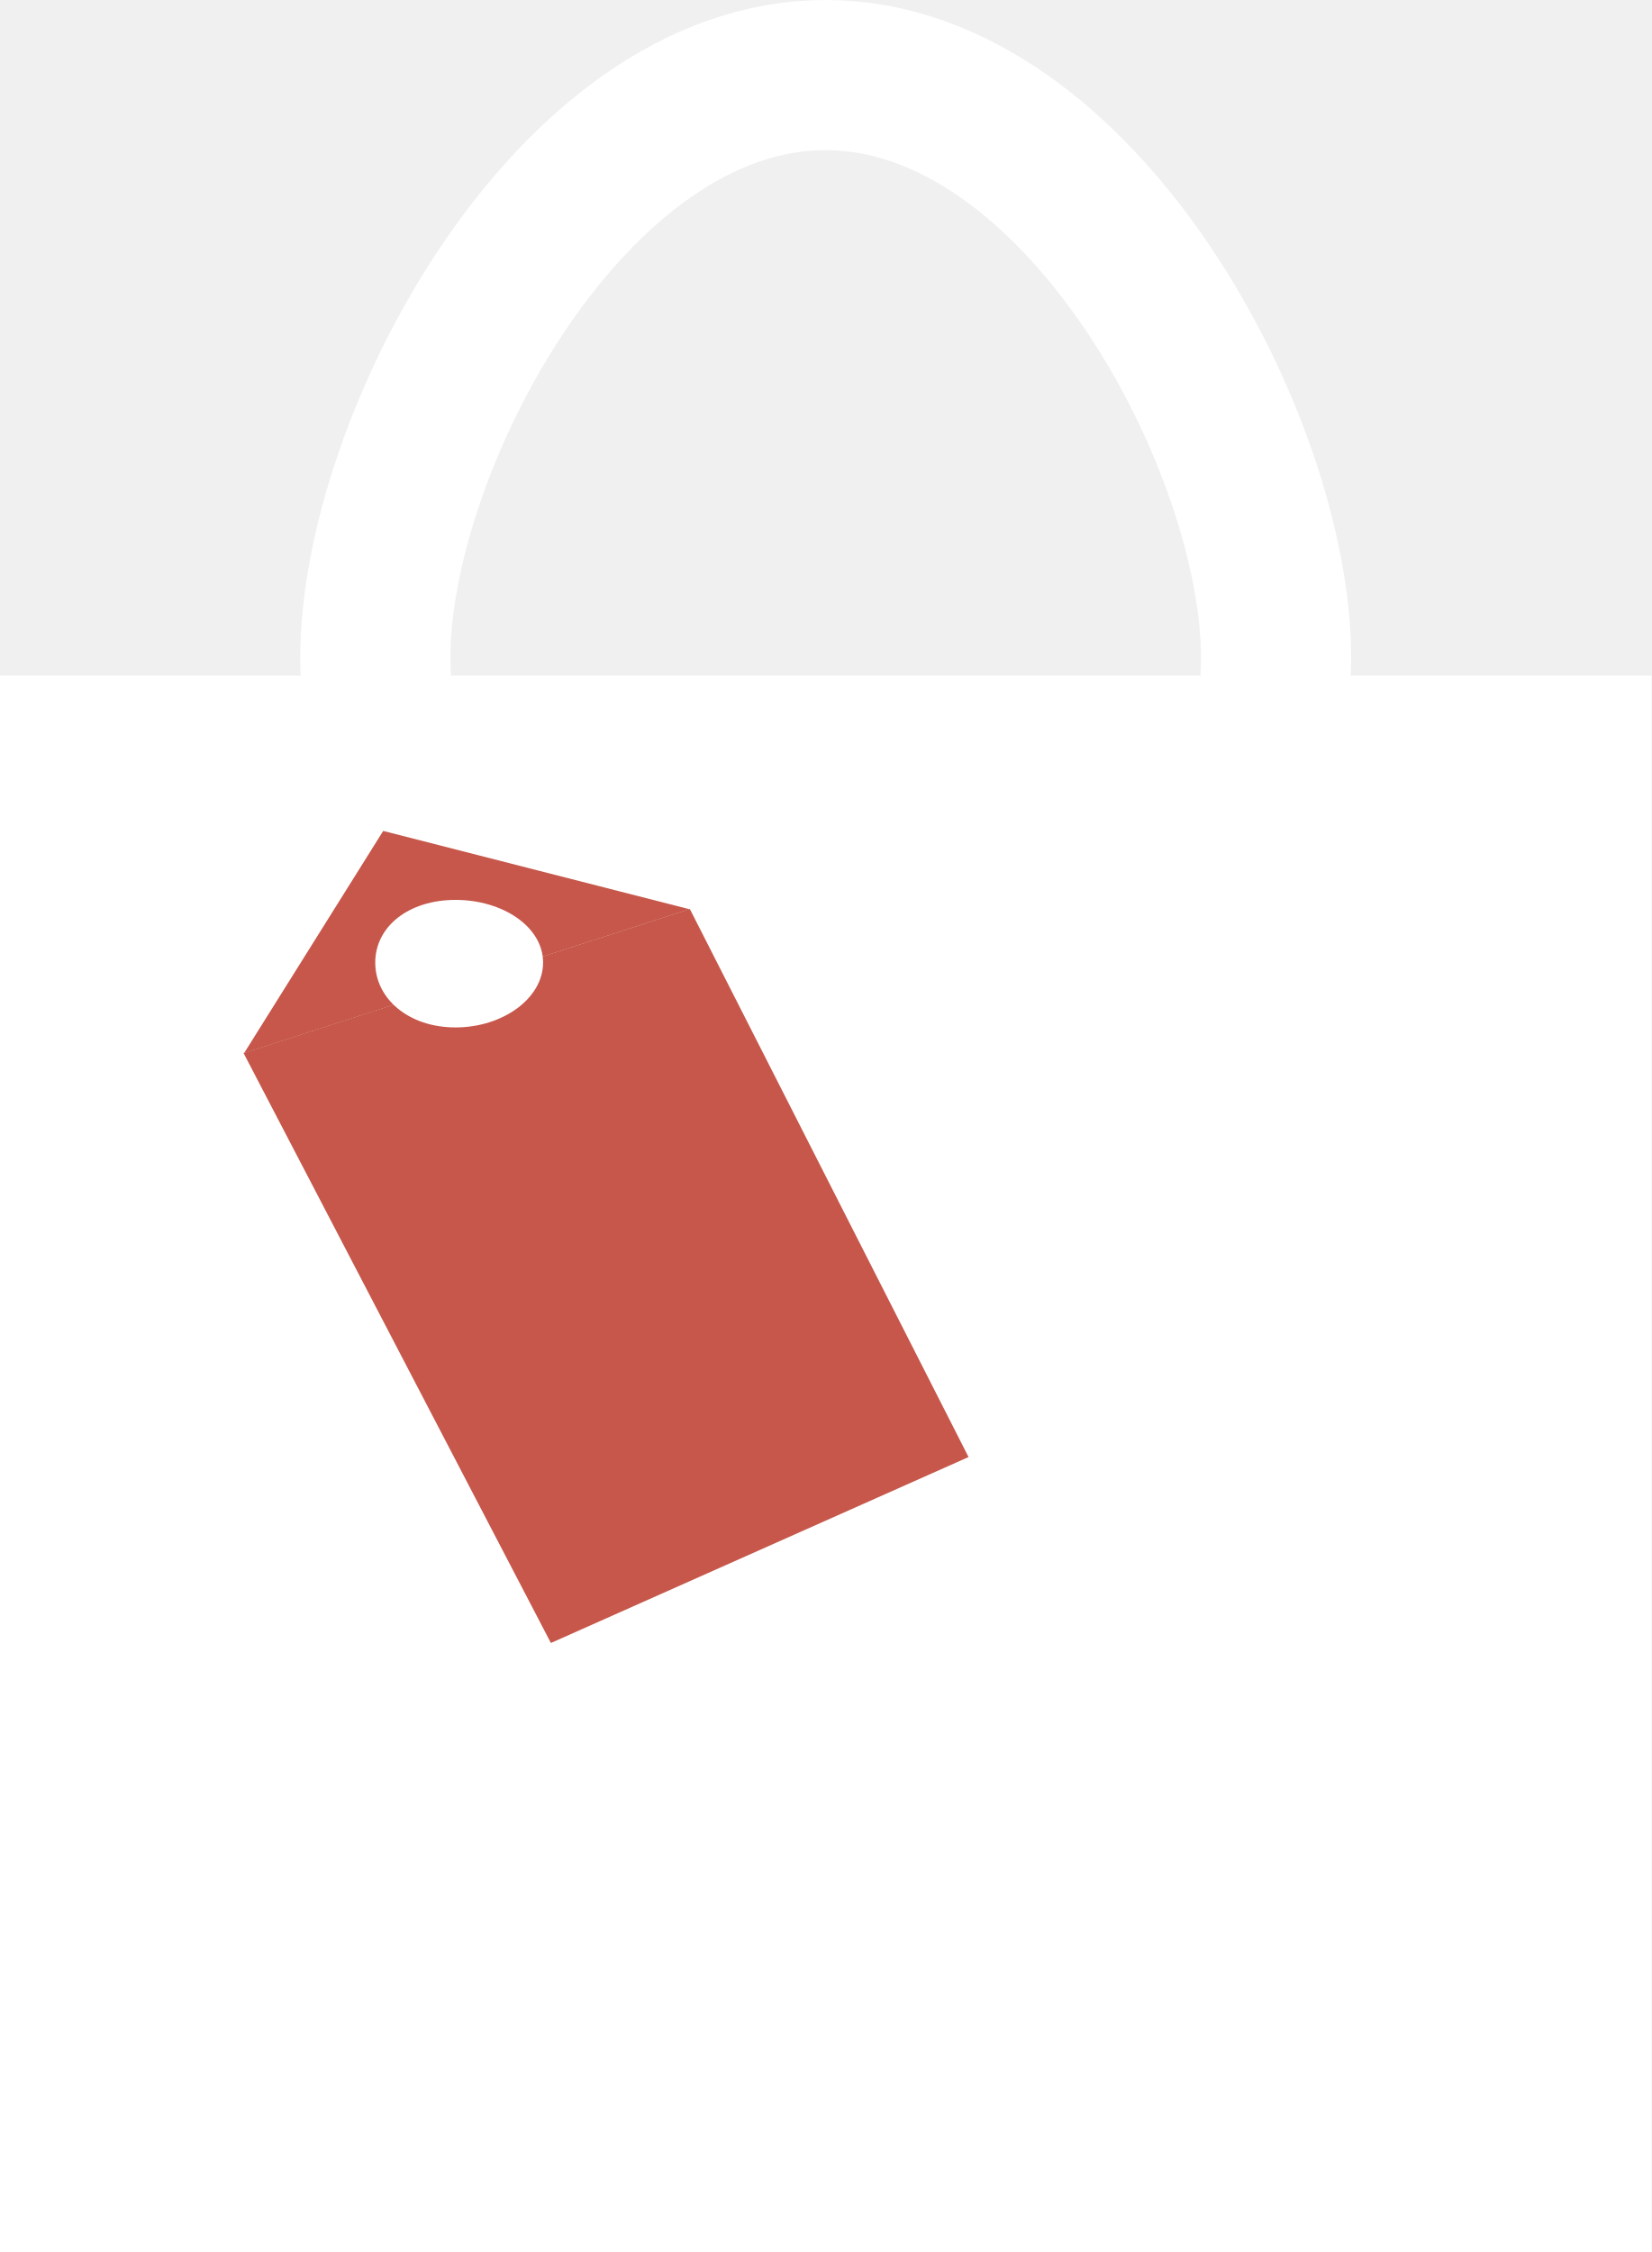
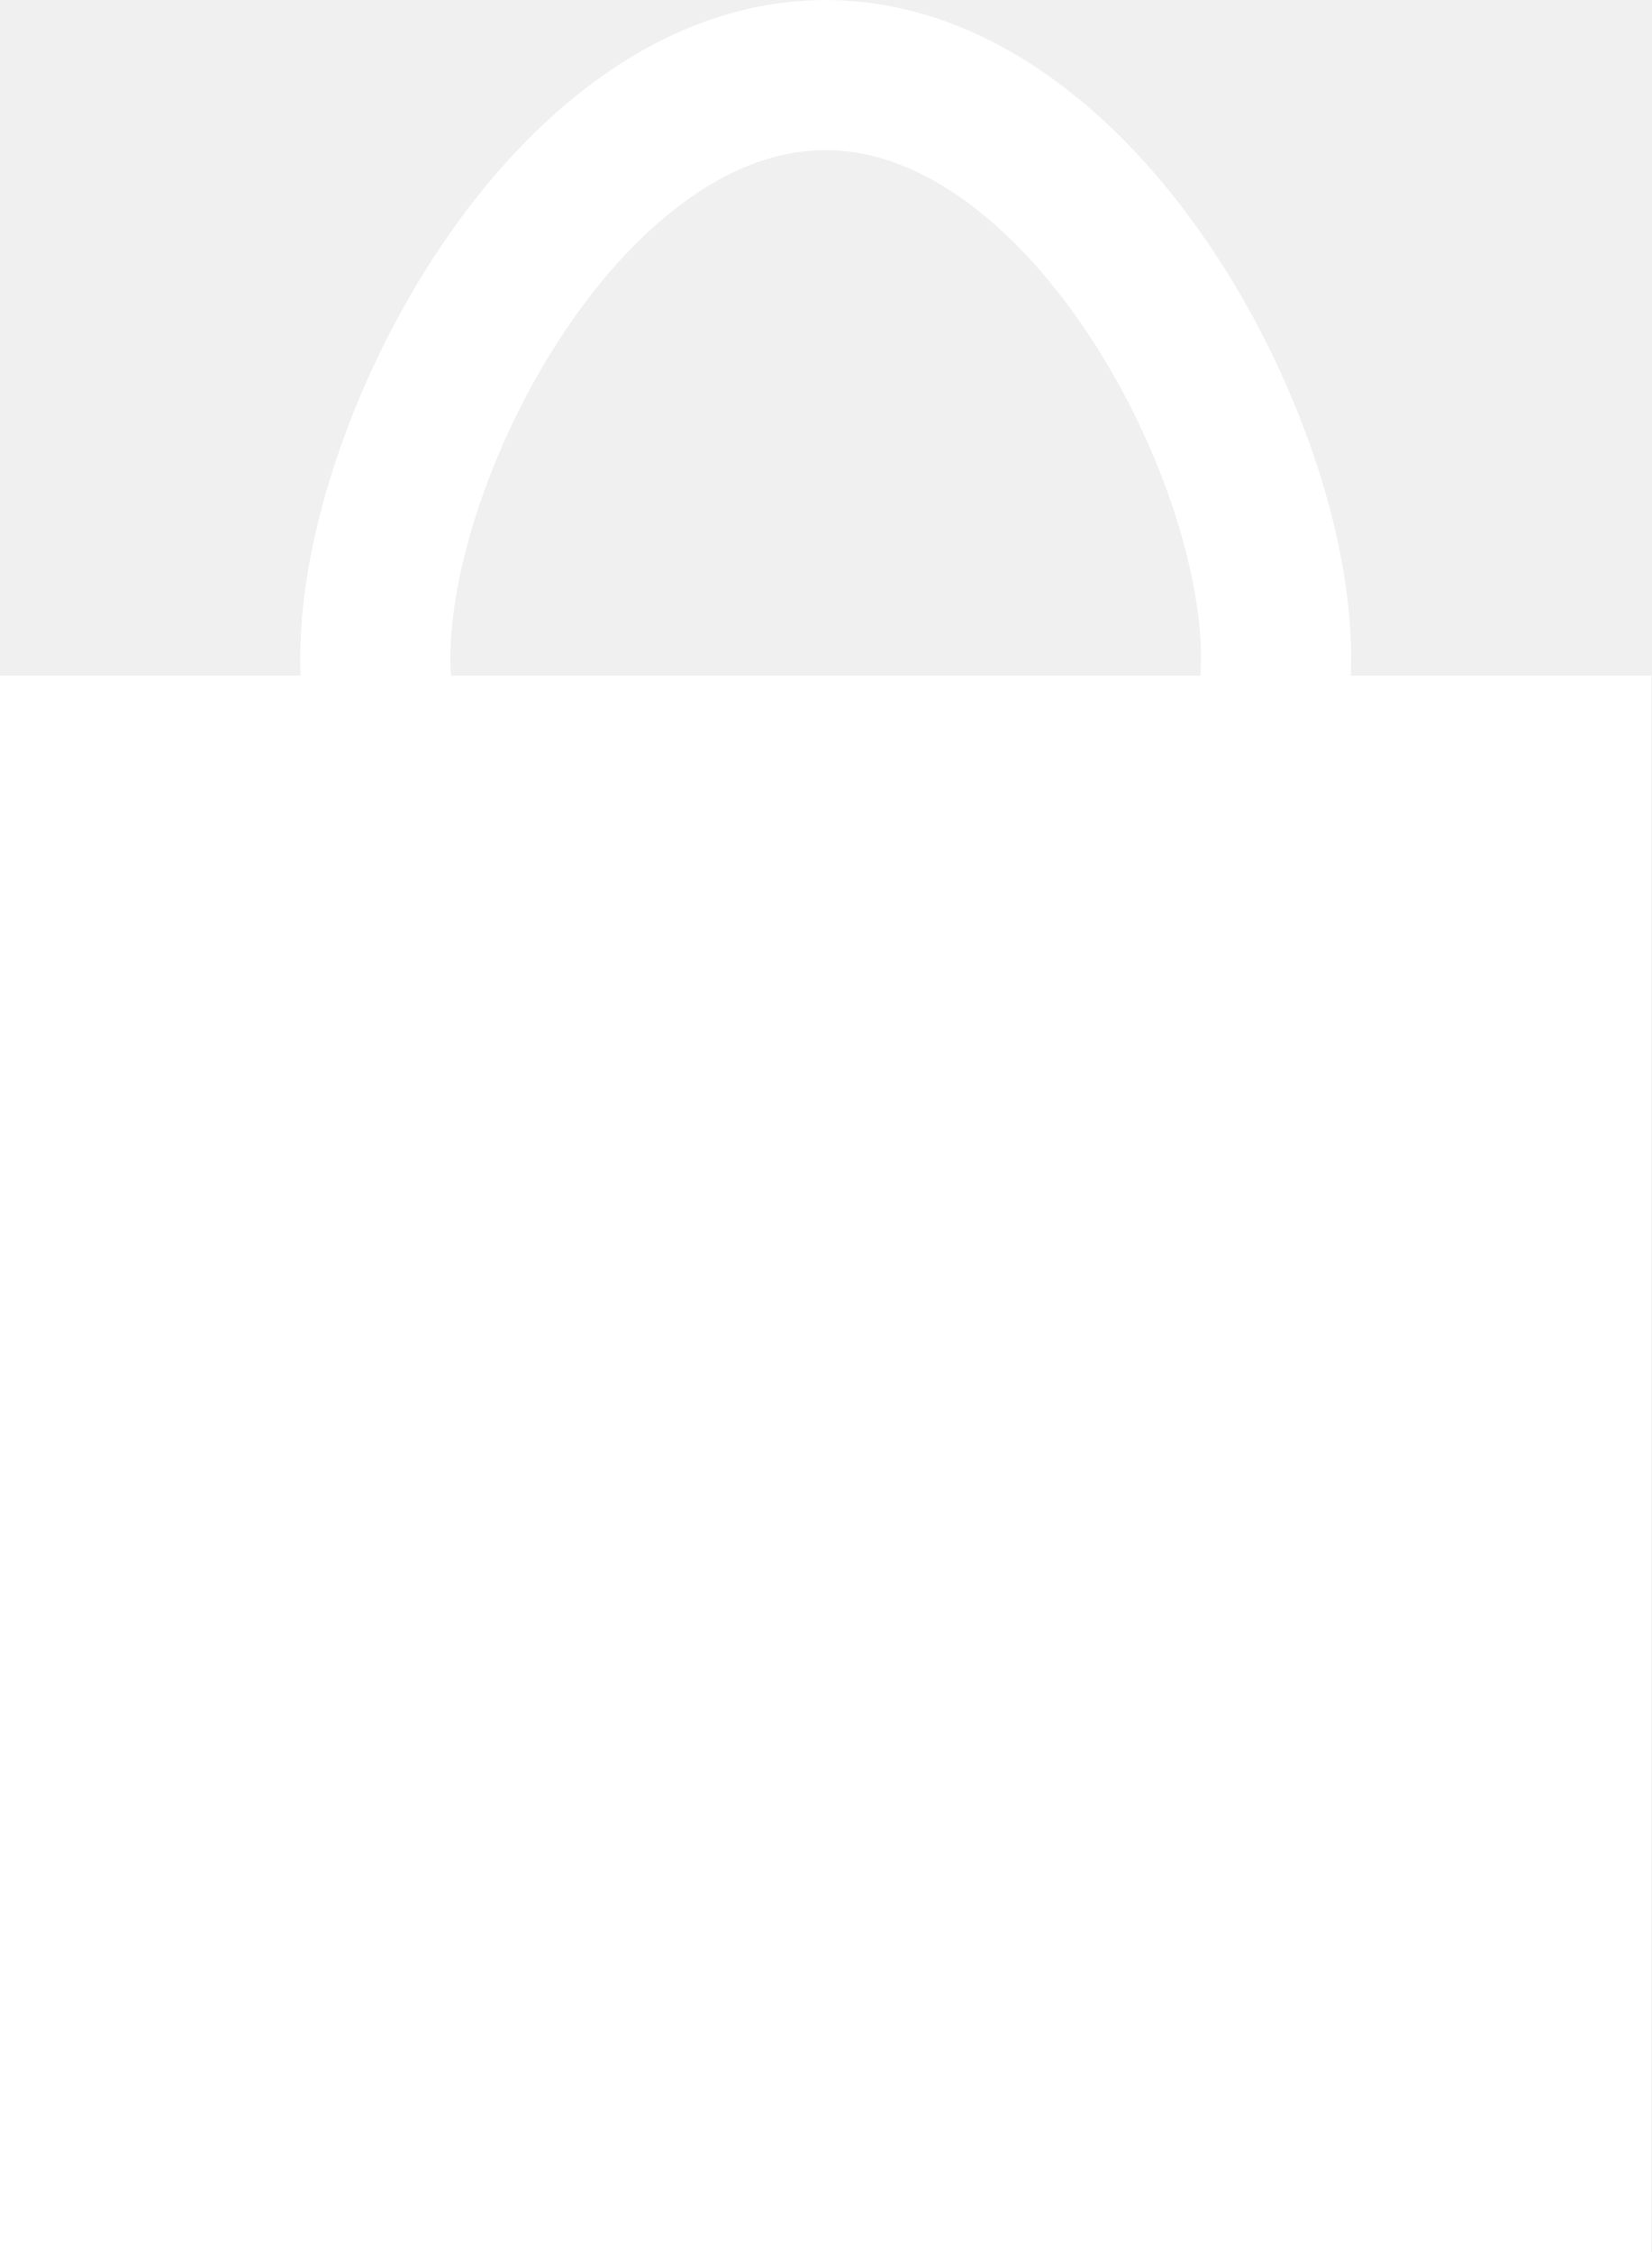
<svg xmlns="http://www.w3.org/2000/svg" width="22px" height="30px" viewBox="0 0 22 30" version="1.1">
  <defs />
  <g id="Page-1" stroke="none" stroke-width="1" fill="none" fill-rule="evenodd">
    <g id="Group-8" transform="translate(0, 1)">
      <rect id="Rectangle-11" fill="#FFFFFF" x="0" y="8" width="22" height="21" />
      <path d="M10.997,13 C14.401,13 17,10.609 17,7.763 C17,4.916 14.401,0 10.997,0 C7.592,0 5,4.916 5,7.763 C5,10.609 7.592,13 10.997,13 Z" id="Oval-3" stroke="#FFFFFF" stroke-width="2" />
-       <g id="Group-7" transform="translate(3, 10)">
-         <polygon id="Rectangle-12" fill="#C6574A" points="0.245 3.029 6.19 1.109 9.903 8.41 4.339 10.887" />
-         <polygon id="Triangle-2" fill="#C6574A" points="2.105 0.069 6.184 1.112 0.252 3.029" />
-         <path d="M3.069,2.687 C3.696,2.687 4.235,2.301 4.235,1.823 C4.235,1.345 3.696,0.988 3.069,0.988 C2.441,0.988 1.999,1.345 1.999,1.823 C1.999,2.301 2.441,2.687 3.069,2.687 Z" id="Oval-2" fill="#FFFFFF" />
-       </g>
    </g>
  </g>
</svg>
